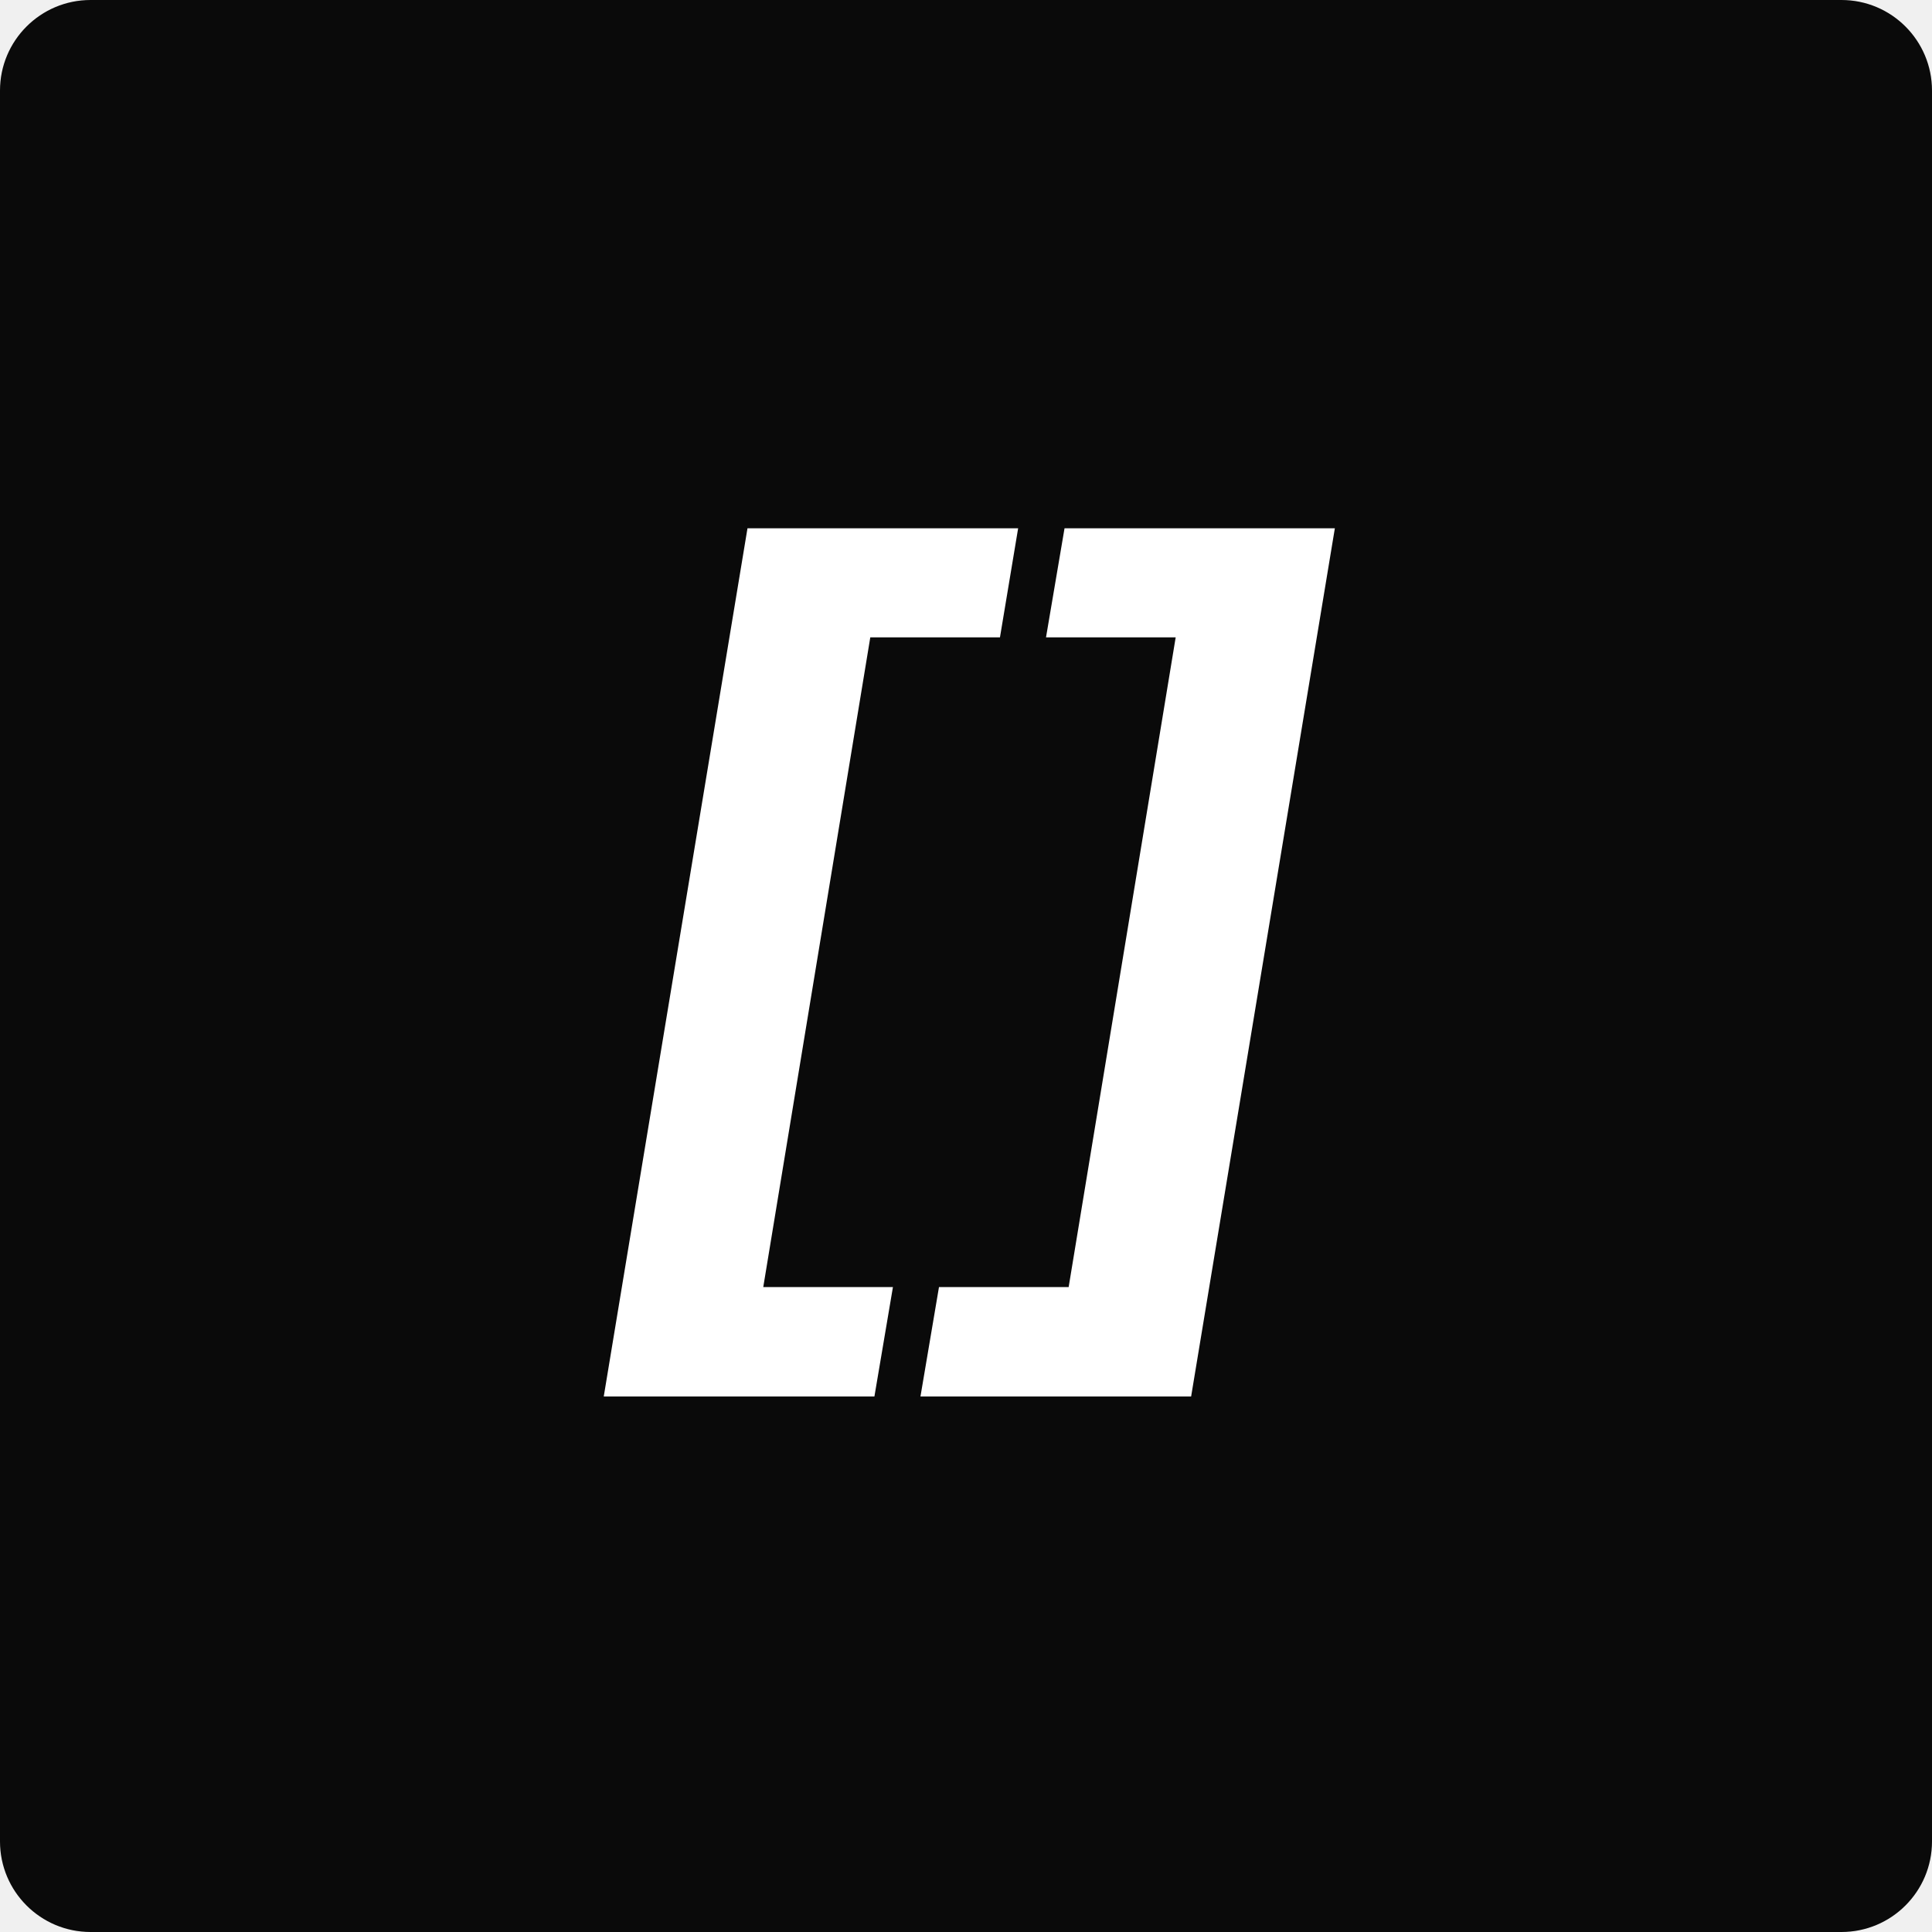
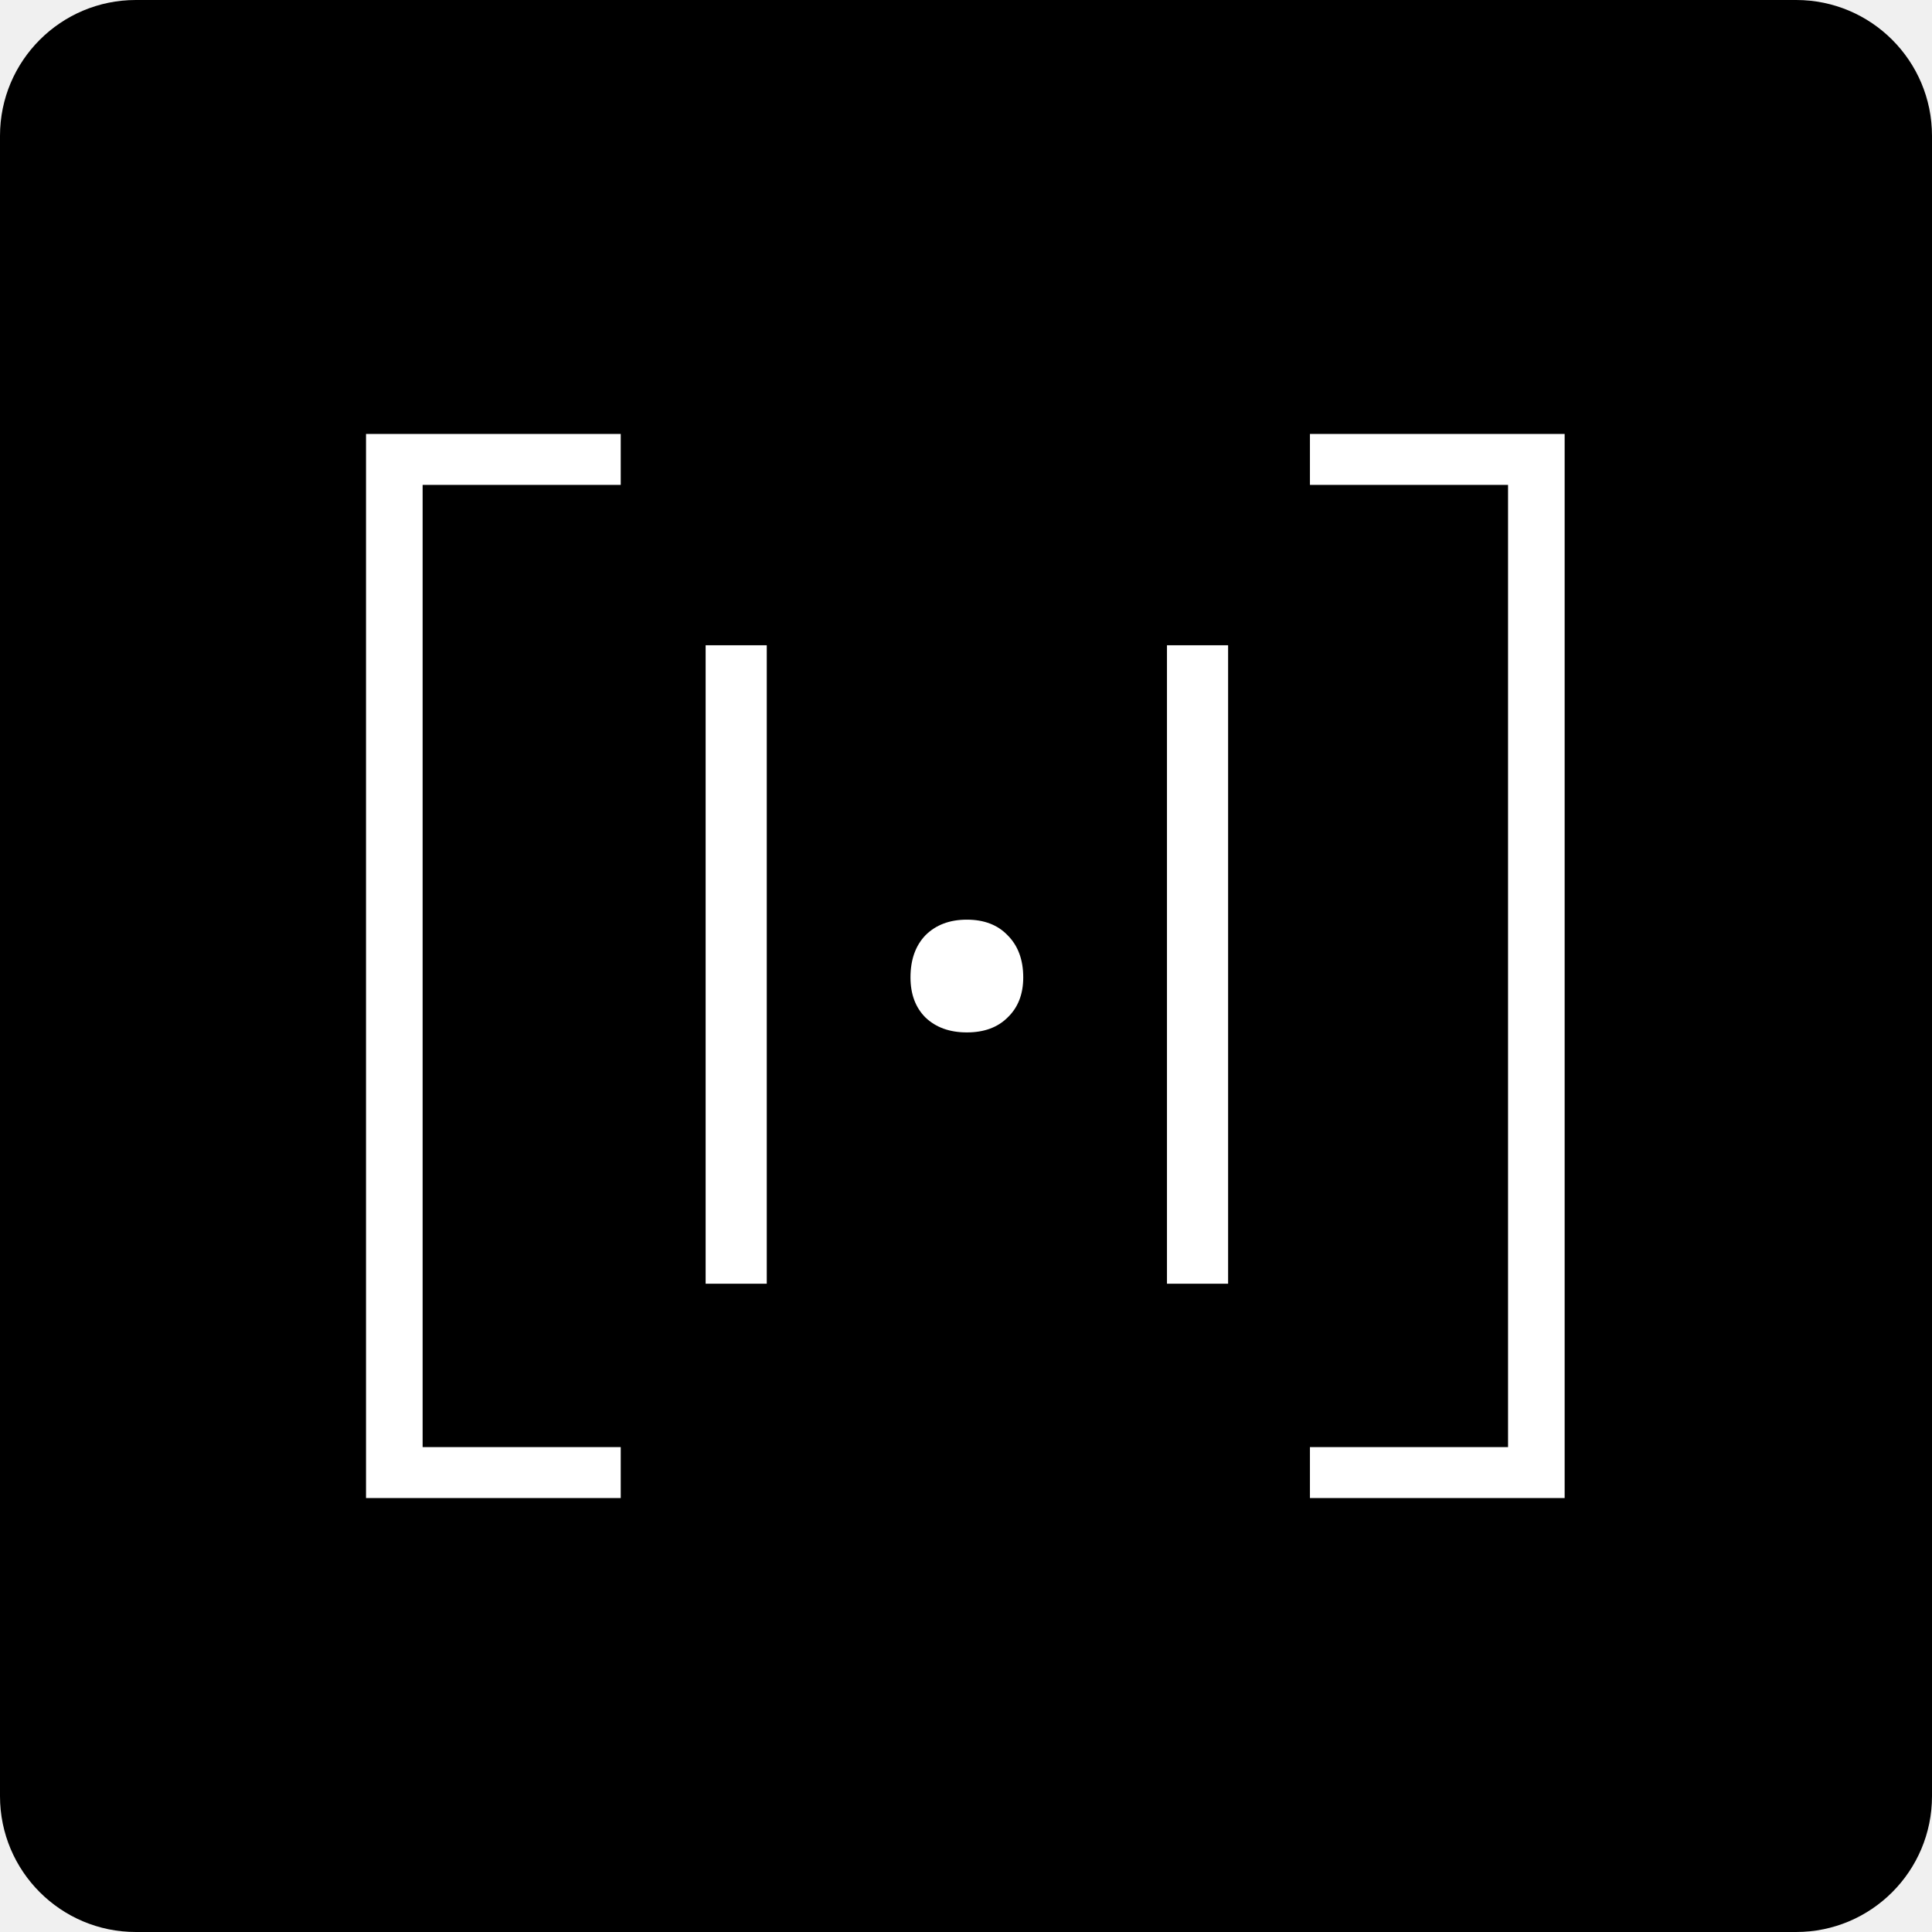
<svg xmlns="http://www.w3.org/2000/svg" width="256" height="256" viewBox="0 0 256 256" fill="none">
-   <rect width="256" height="256" rx="12" fill="#0A0A0A" />
-   <path d="M176.875 70L157.83 185.045H121.966L124.42 170.545H141.602L155.784 84.454H138.602L141.057 70H176.875Z" fill="white" />
-   <path d="M80 185.045L99.046 70H134.909L132.5 84.454H115.318L101.136 170.545H118.318L115.864 185.045H80Z" fill="white" />
+   <rect width="256" height="256" rx="18" fill="black" />
+   <path d="M48.5 198.5V57.5H82.25V64.25H56V191.75H82.25V198.5H48.5Z" fill="white" />
+   <path d="M173.574 198.5V191.75H199.824V64.25H173.574V57.5H207.324V198.5H173.574Z" fill="white" />
+   <path d="M93.5 170.1V85.5H101.6V170.1H93.5Z" fill="white" />
+   <path d="M128.115 136.8C125.835 136.8 124.005 136.14 122.625 134.82C121.305 133.5 120.645 131.73 120.645 129.51C120.645 127.17 121.305 125.31 122.625 123.93C124.005 122.55 125.835 121.86 128.115 121.86C130.395 121.86 132.195 122.55 133.515 123.93C134.895 125.31 135.585 127.17 135.585 129.51C135.585 131.73 134.895 133.5 133.515 134.82C132.195 136.14 130.395 136.8 128.115 136.8Z" fill="white" />
+   <path d="M154.63 170.1V85.5H162.73V170.1H154.63Z" fill="white" />
</svg>
